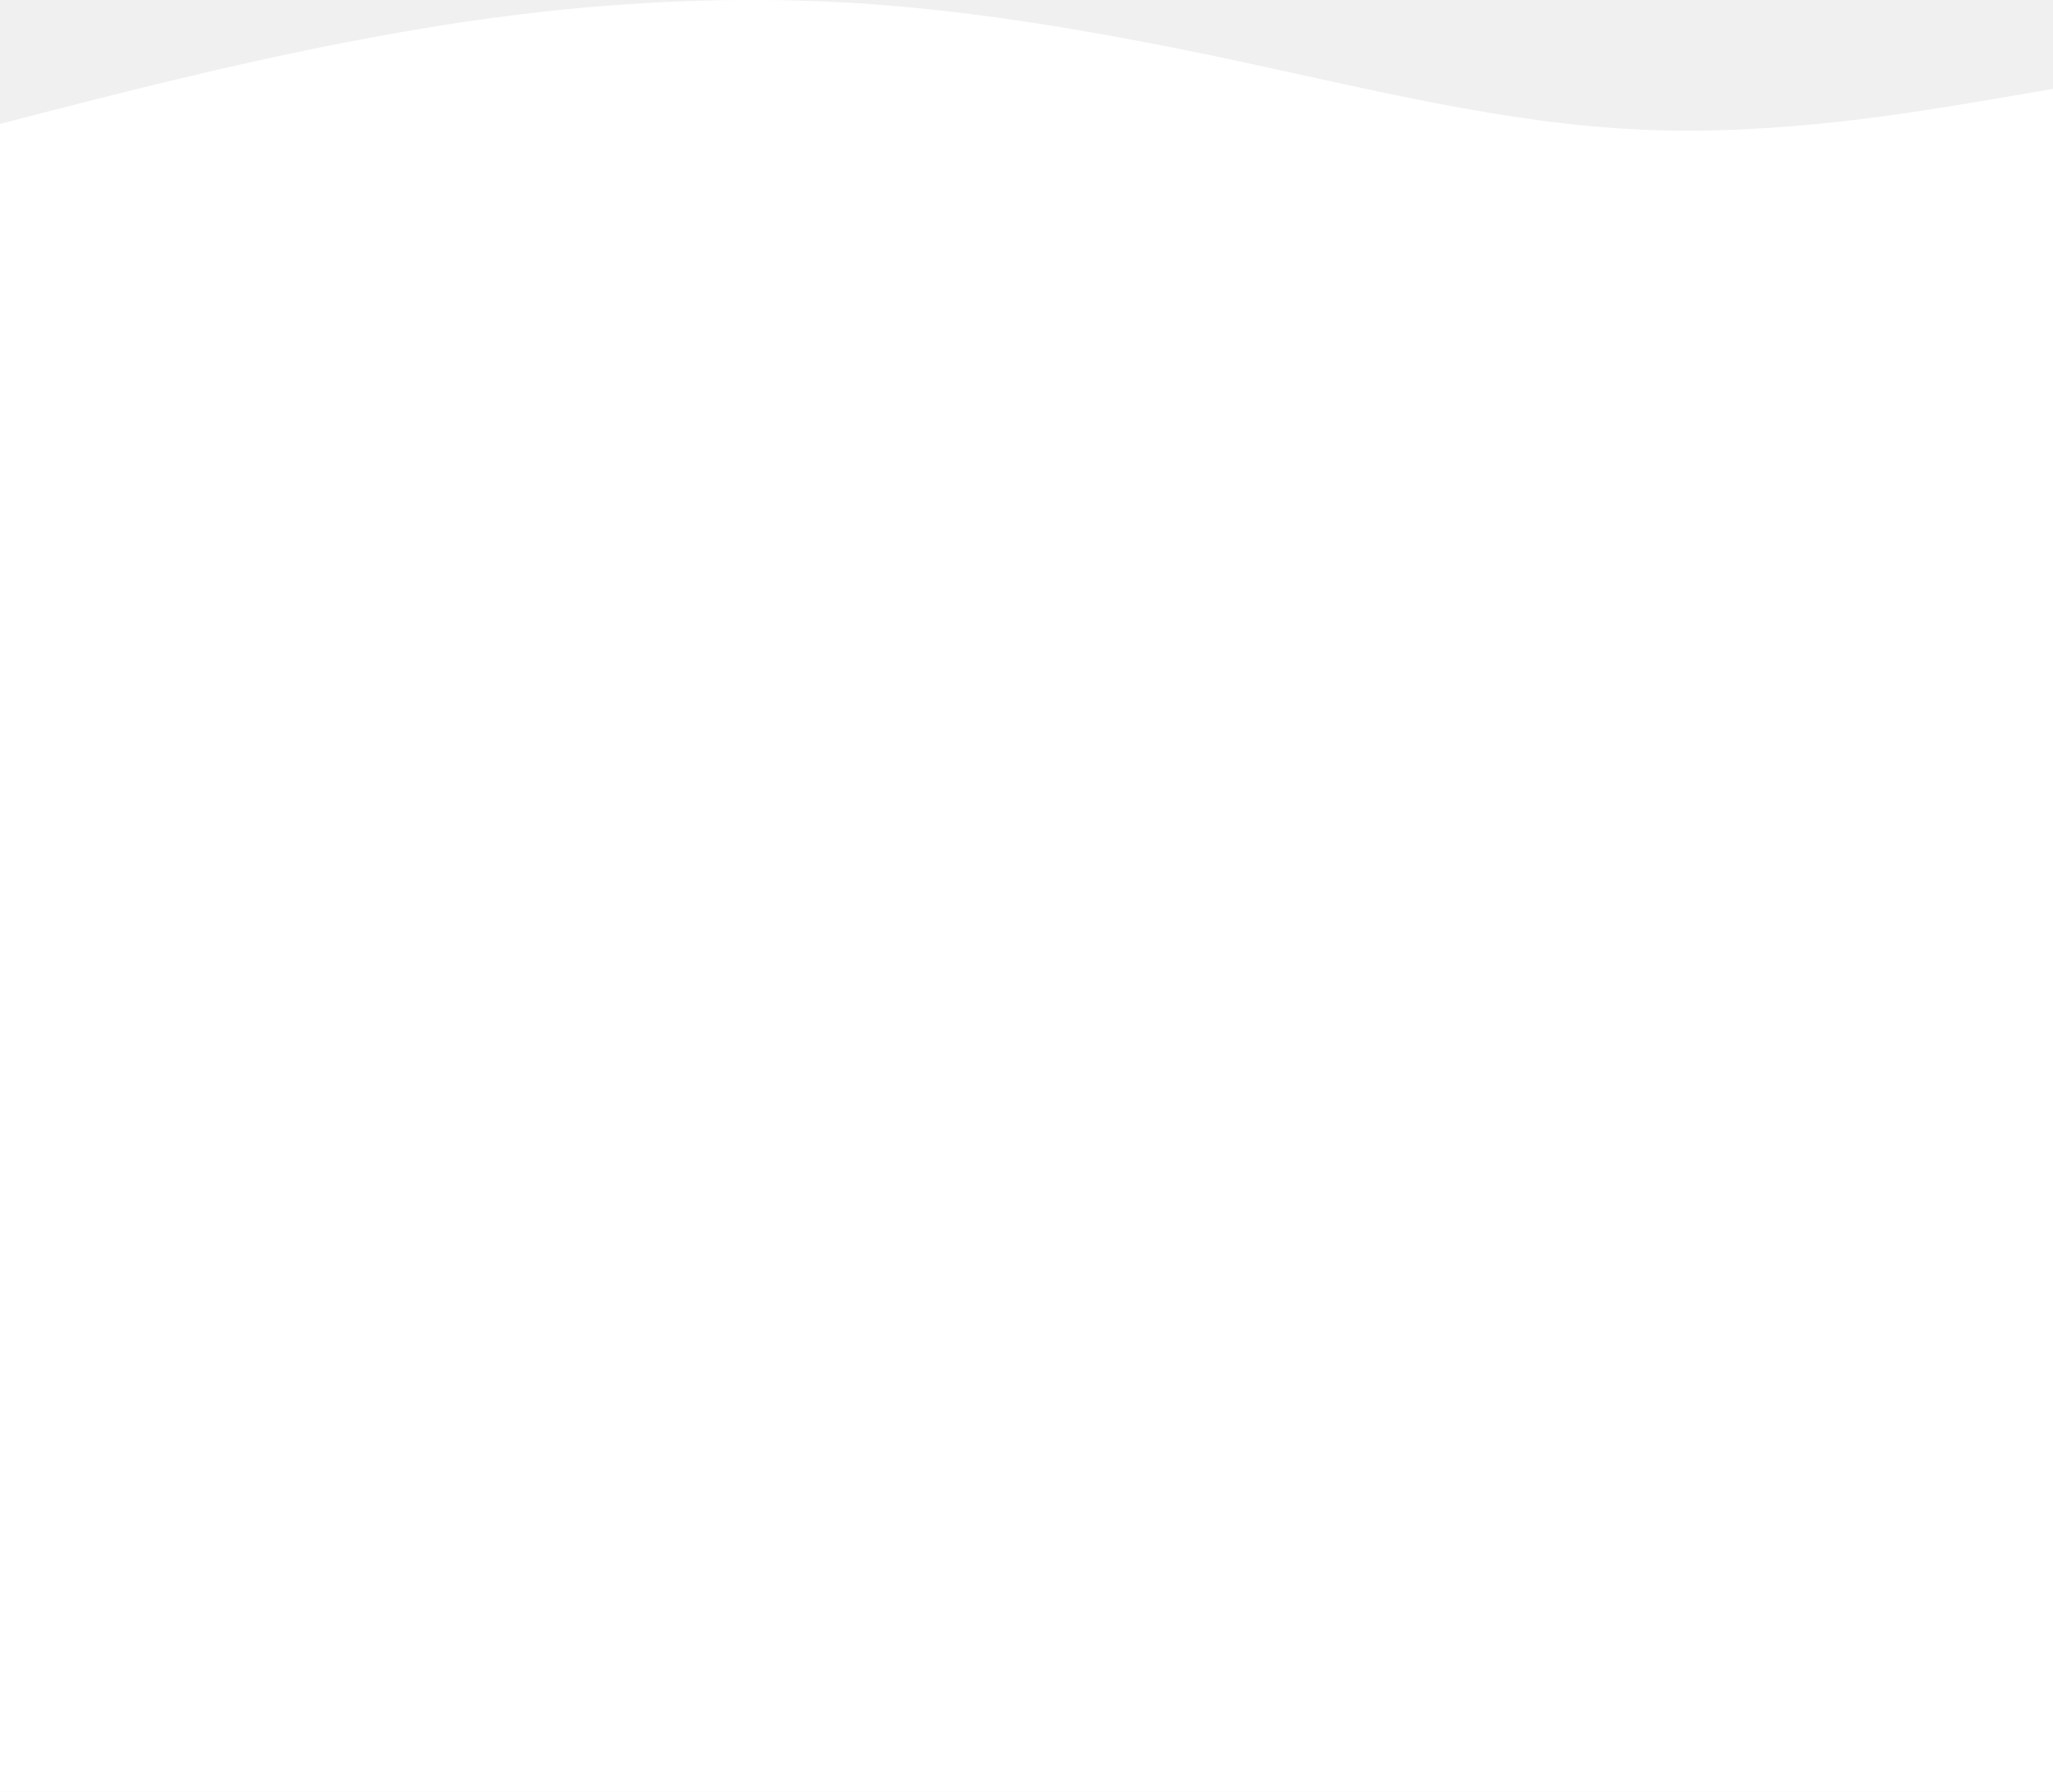
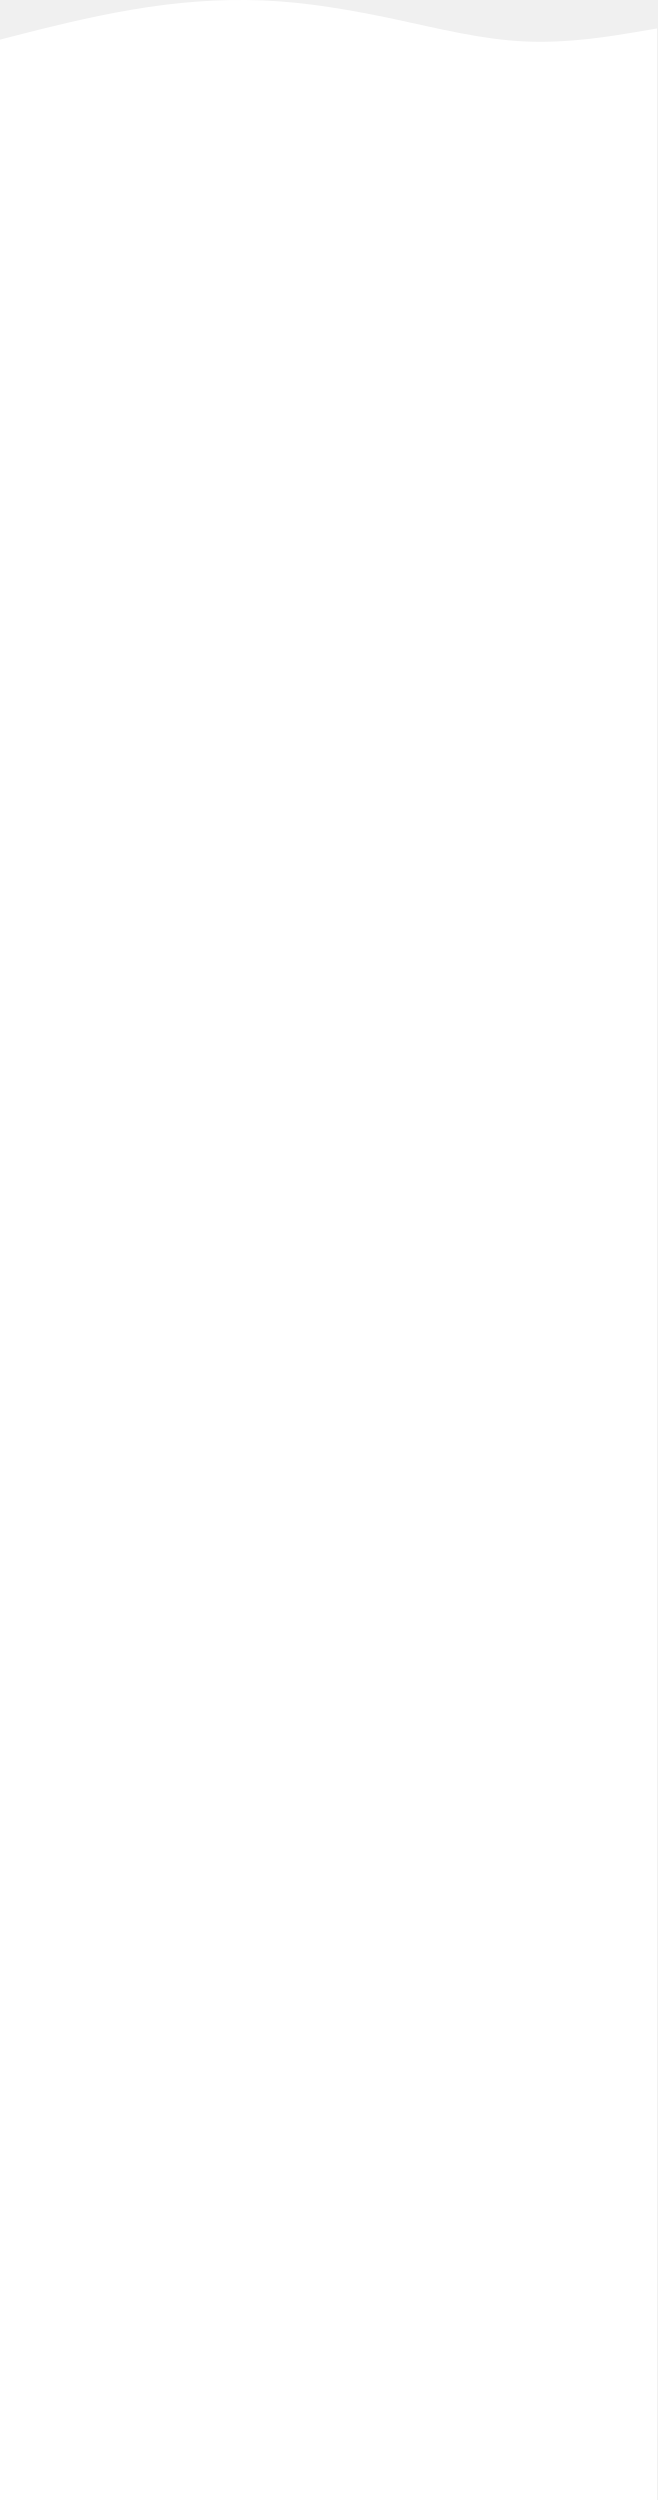
- <svg xmlns="http://www.w3.org/2000/svg" id="Ebene_1" version="1.1" viewBox="0 0 2125 1854.6">
+ <svg xmlns="http://www.w3.org/2000/svg" id="Ebene_1" version="1.1" viewBox="0 0 2125 8084.9">
  <defs>
    <style>
      .st0 {
        fill: #fff;
      }
    </style>
  </defs>
-   <path class="st0" d="M2054.2,104.1c-70.8,11.7-212.5,36.5-354.2,30.1-141.7-6-283.3-42.2-425-72.4C1133.3,32,991.7,7.1,850,1.4c-141.7-5.7-283.3,5.7-425,30.2-141.7,24.1-283.3,60.3-354.2,78.4L0,128.2v1726.4h2125V92l-70.8,12.1Z" />
+   <path class="st0" d="M2054.2,104.1c-70.8,11.7-212.5,36.5-354.2,30.1-141.7-6-283.3-42.2-425-72.4C1133.3,32,991.7,7.1,850,1.4c-141.7-5.7-283.3,5.7-425,30.2-141.7,24.1-283.3,60.3-354.2,78.4L0,128.2v7988.5h2125V92l-70.8,12.1Z" />
</svg>
